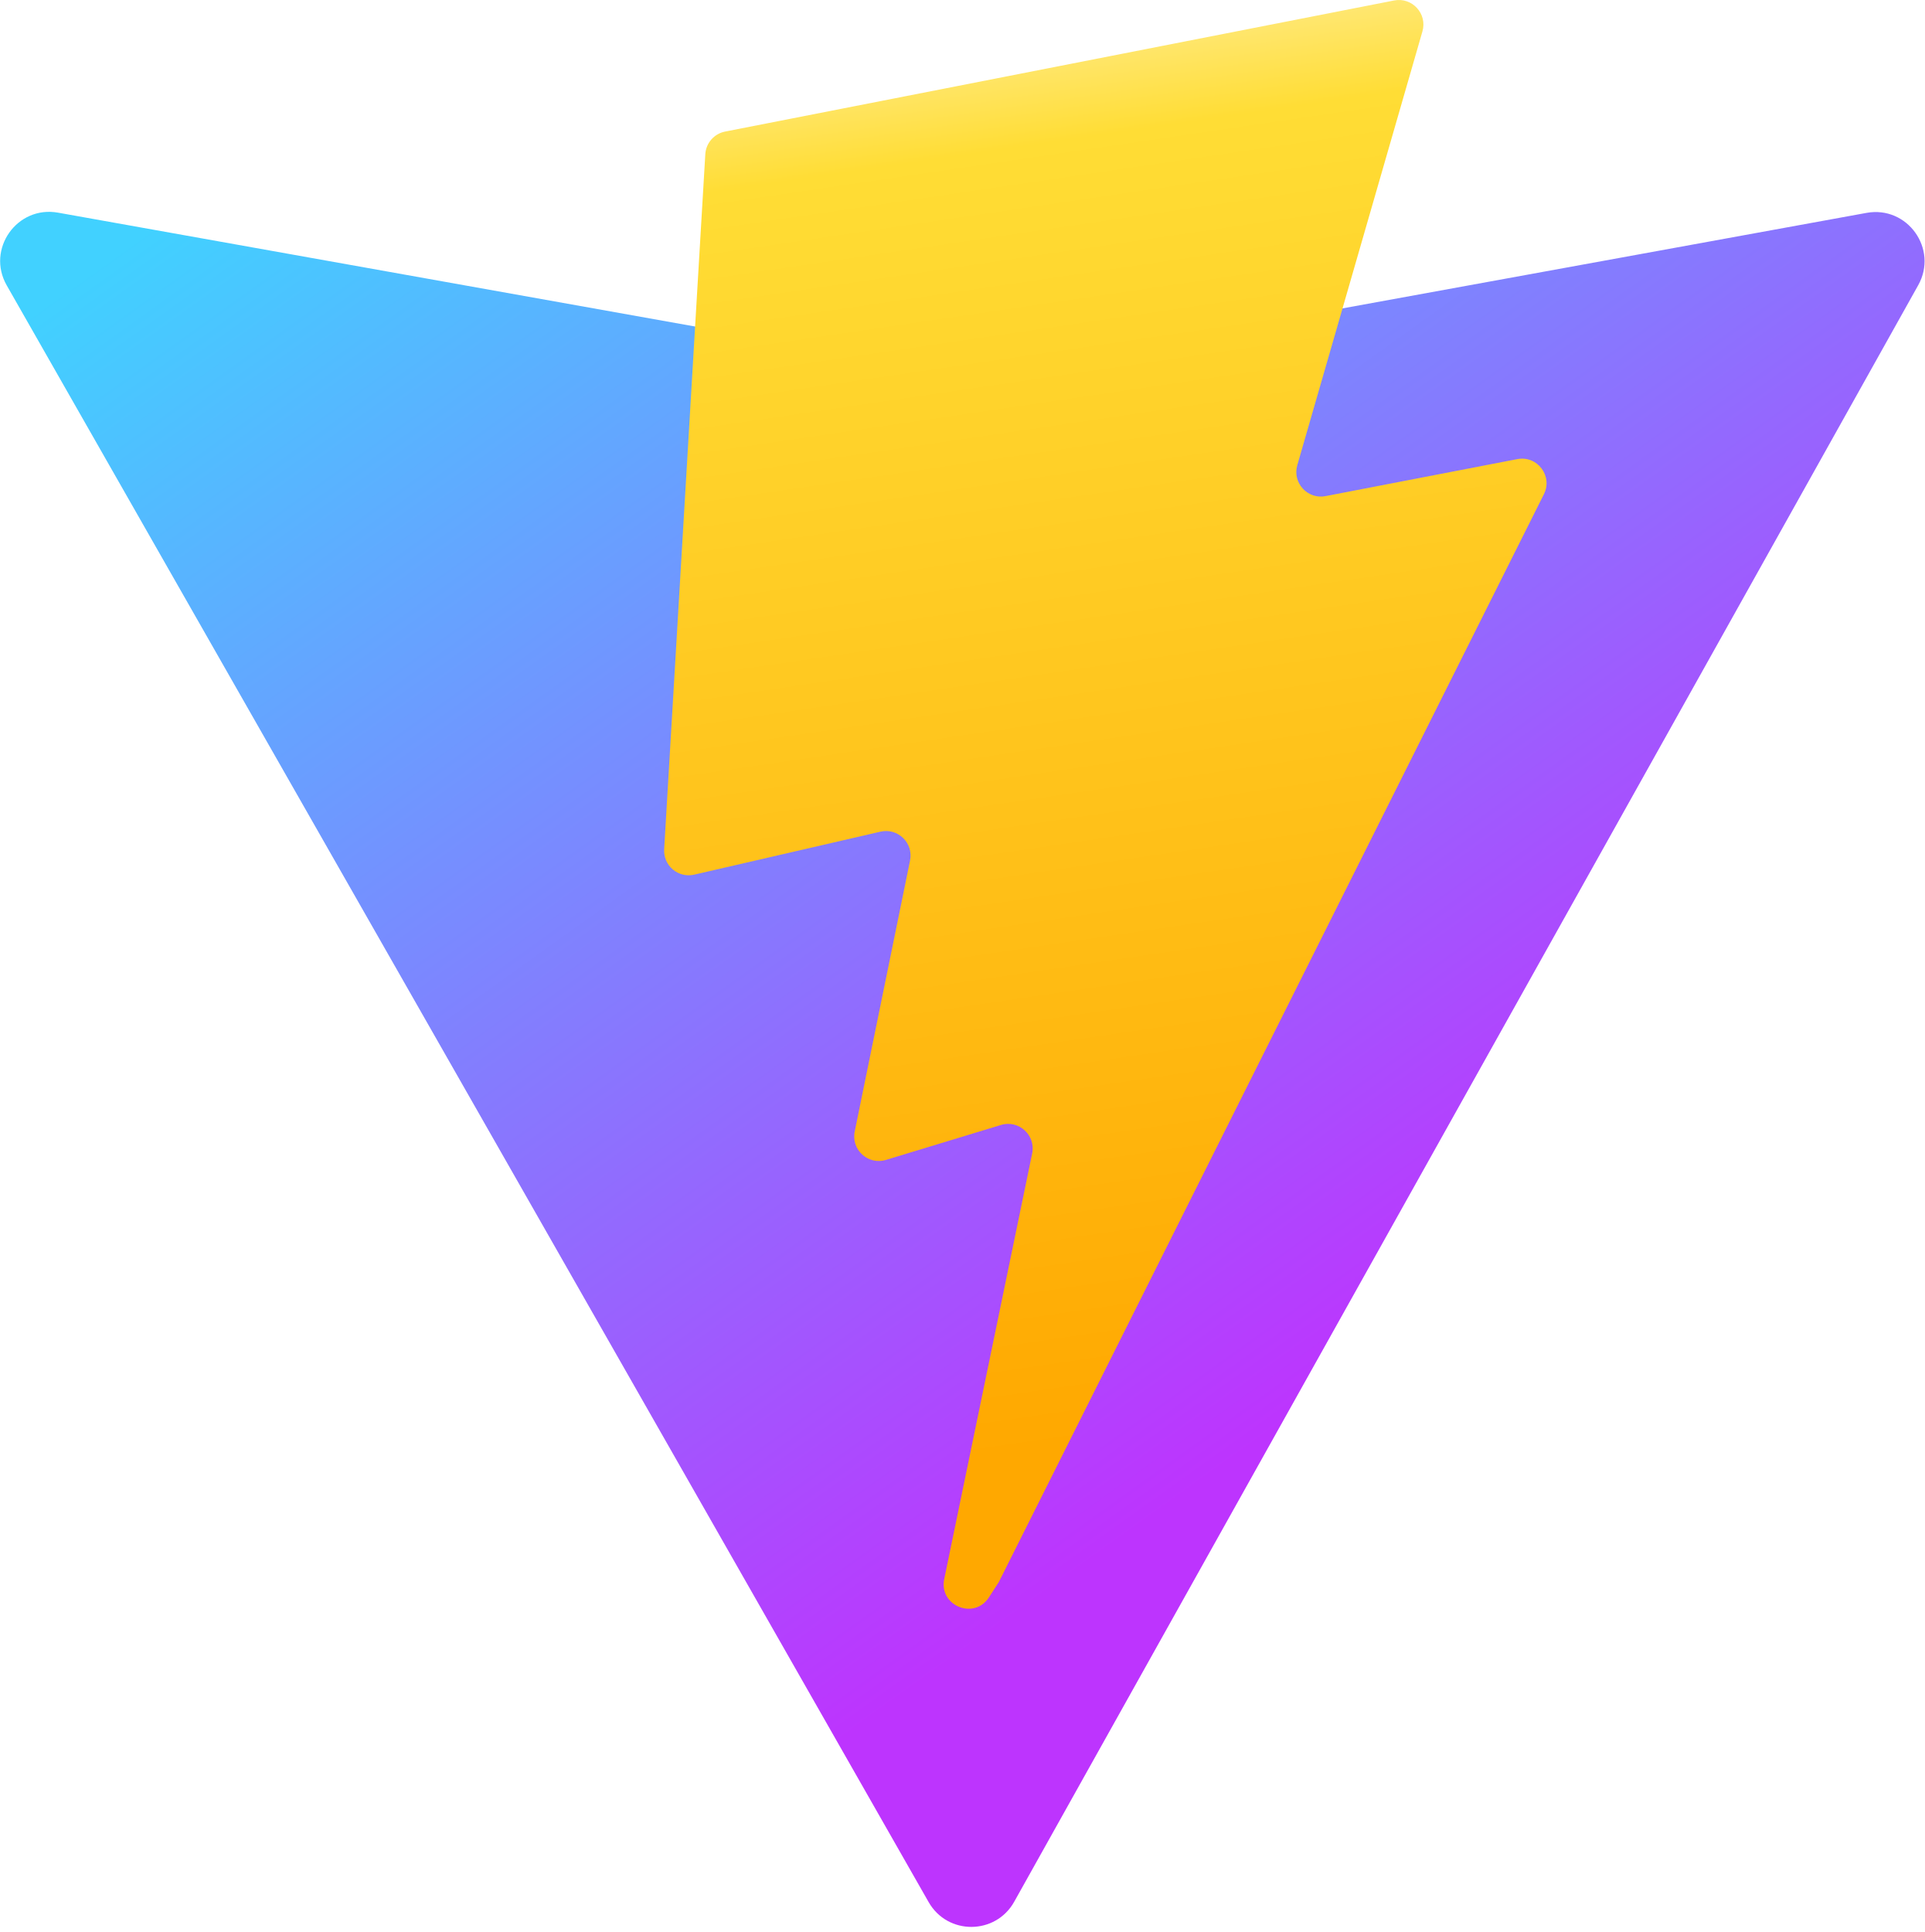
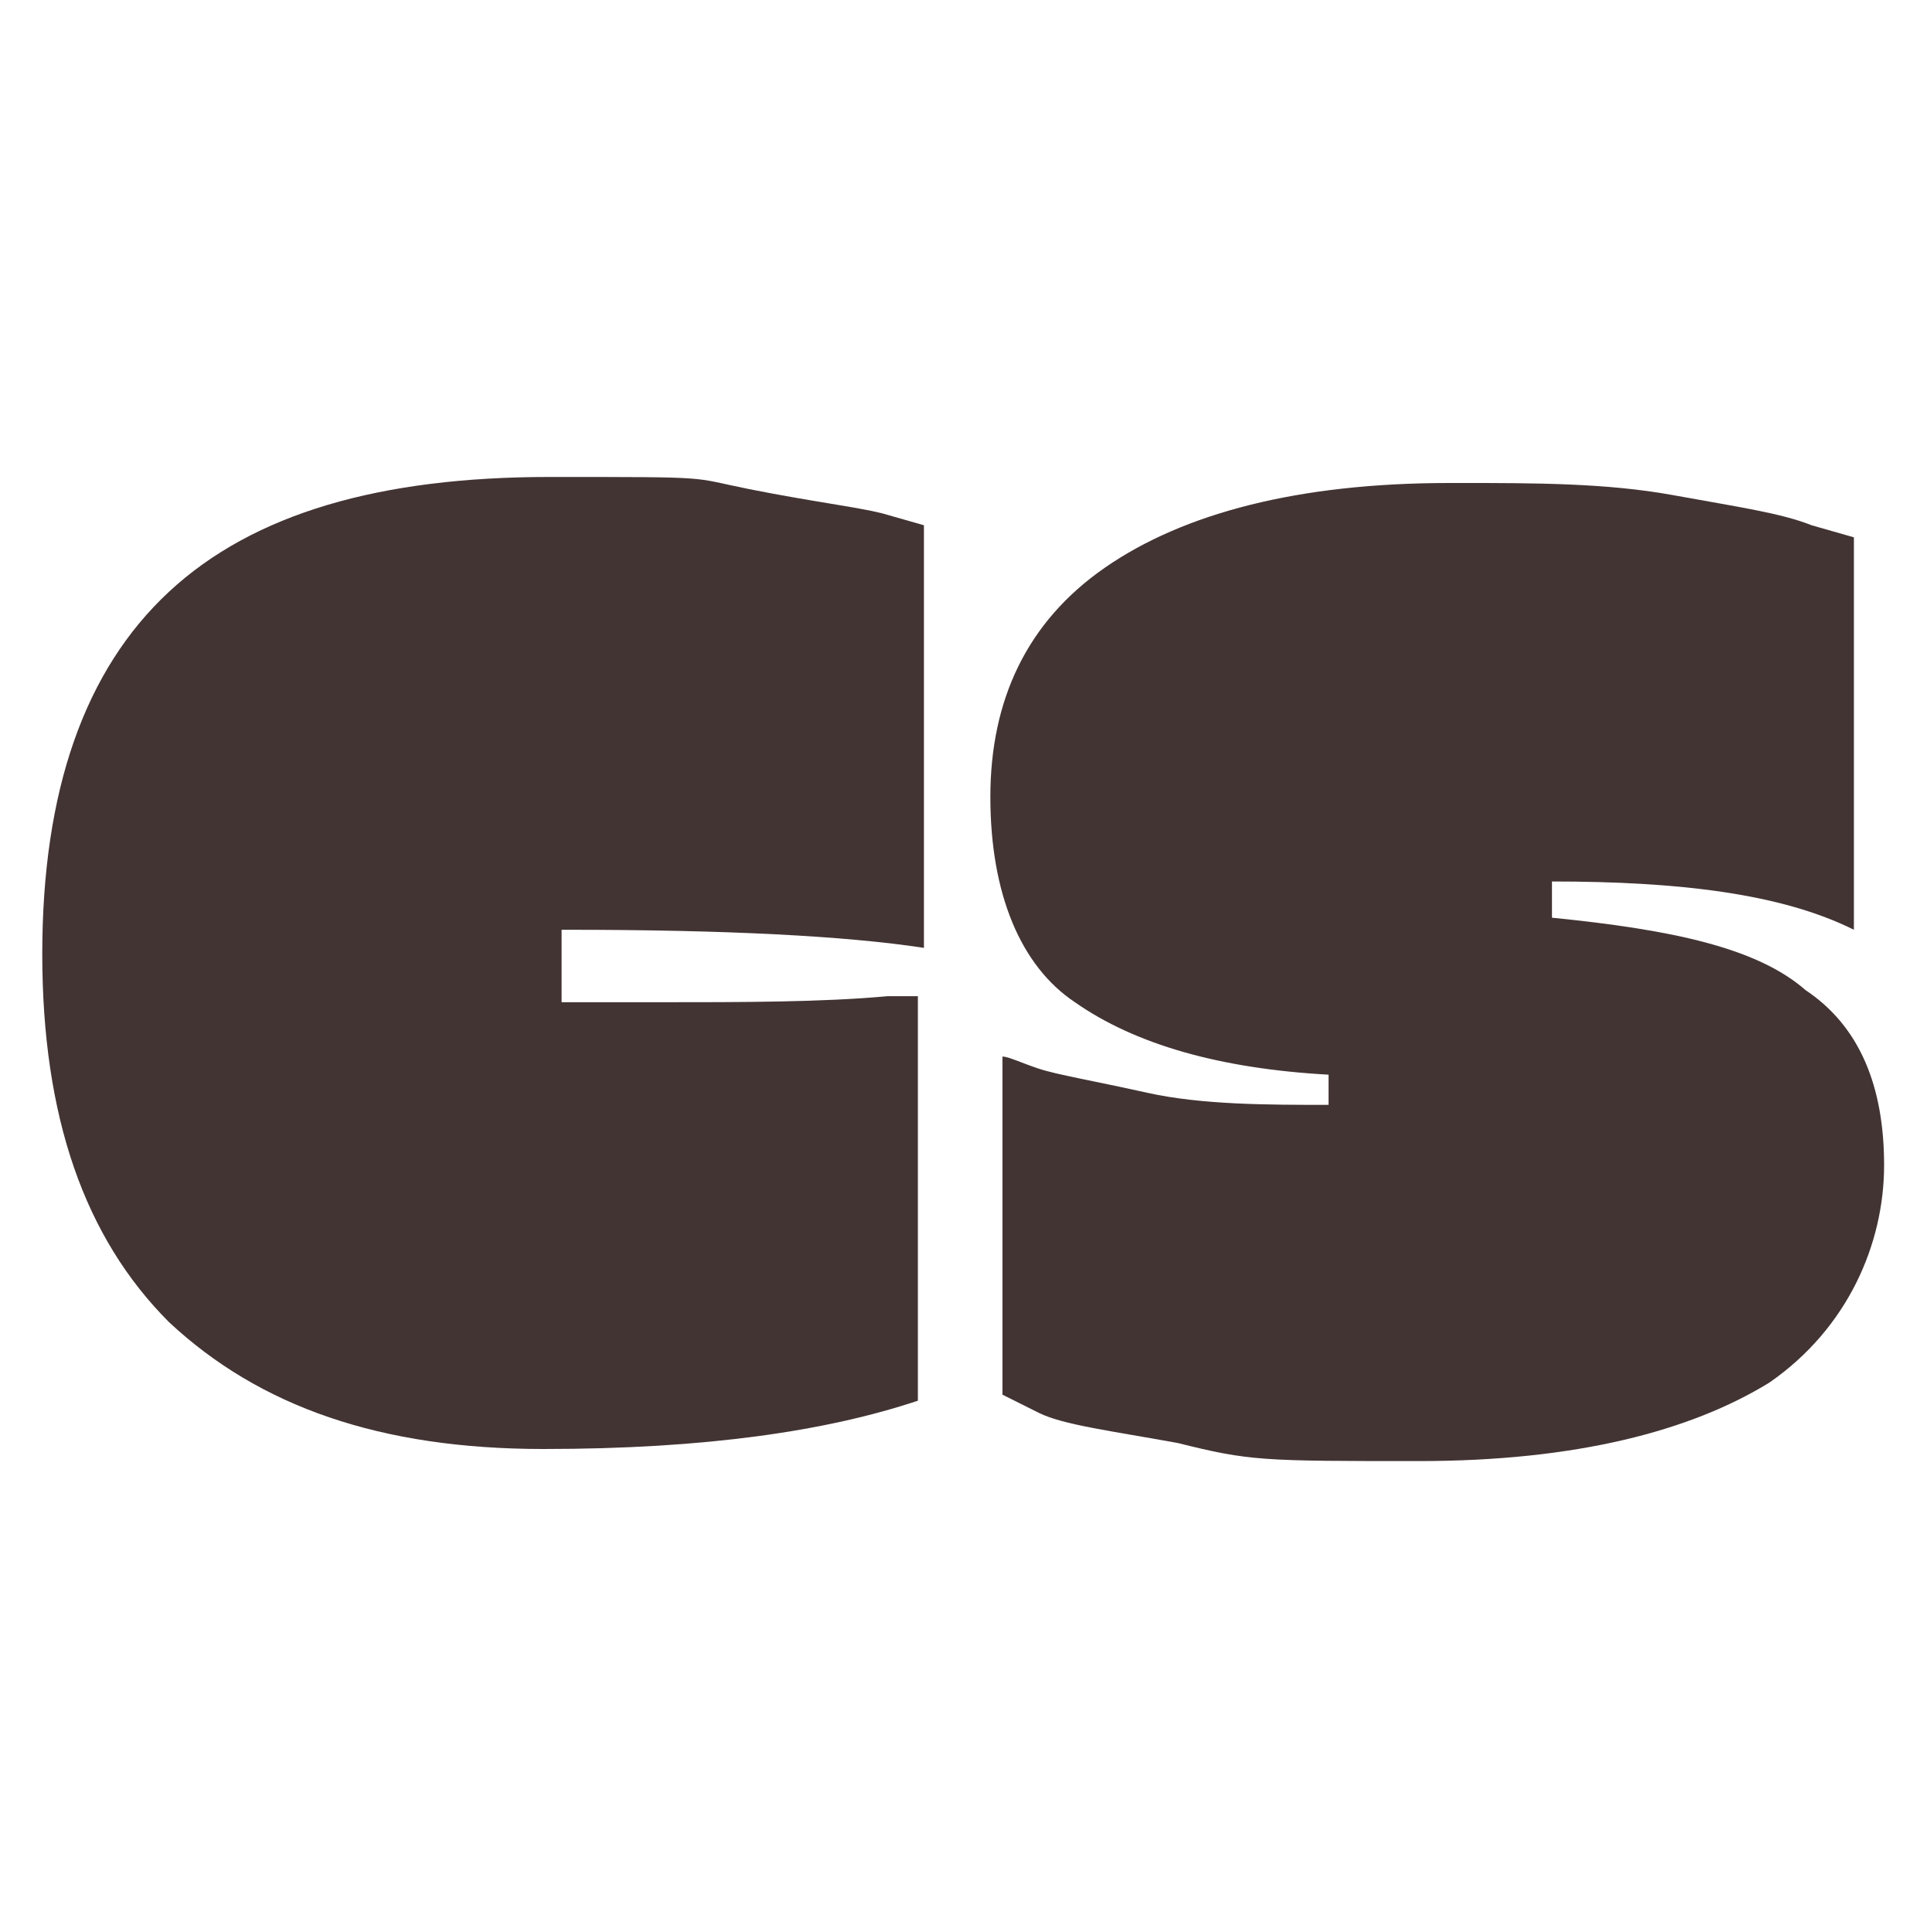
- <svg xmlns="http://www.w3.org/2000/svg" aria-hidden="true" role="img" class="iconify iconify--logos" width="31.88" height="32" preserveAspectRatio="xMidYMid meet" viewBox="0 0 256 257">
+ <svg xmlns="http://www.w3.org/2000/svg" version="1.1" viewBox="0 0 31.9 32">
  <defs>
-     <linearGradient id="IconifyId1813088fe1fbc01fb466" x1="-.828%" x2="57.636%" y1="7.652%" y2="78.411%">
-       <stop offset="0%" stop-color="#41D1FF" />
-       <stop offset="100%" stop-color="#BD34FE" />
-     </linearGradient>
-     <linearGradient id="IconifyId1813088fe1fbc01fb467" x1="43.376%" x2="50.316%" y1="2.242%" y2="89.03%">
-       <stop offset="0%" stop-color="#FFEA83" />
-       <stop offset="8.333%" stop-color="#FFDD35" />
-       <stop offset="100%" stop-color="#FFA800" />
-     </linearGradient>
+     <style>
+       .cls-1 {
+         fill: #433434;
+       }
+     </style>
  </defs>
-   <path fill="url(#IconifyId1813088fe1fbc01fb466)" d="M255.153 37.938L134.897 252.976c-2.483 4.44-8.862 4.466-11.382.048L.875 37.958c-2.746-4.814 1.371-10.646 6.827-9.67l120.385 21.517a6.537 6.537 0 0 0 2.322-.004l117.867-21.483c5.438-.991 9.574 4.796 6.877 9.62Z" />
-   <path fill="url(#IconifyId1813088fe1fbc01fb467)" d="M185.432.063L96.44 17.501a3.268 3.268 0 0 0-2.634 3.014l-5.474 92.456a3.268 3.268 0 0 0 3.997 3.378l24.777-5.718c2.318-.535 4.413 1.507 3.936 3.838l-7.361 36.047c-.495 2.426 1.782 4.5 4.151 3.78l15.304-4.649c2.372-.72 4.652 1.36 4.15 3.788l-11.698 56.621c-.732 3.542 3.979 5.473 5.943 2.437l1.313-2.028l72.516-144.72c1.215-2.423-.88-5.186-3.54-4.672l-25.505 4.922c-2.396.462-4.435-1.77-3.759-4.114l16.646-57.705c.677-2.35-1.37-4.583-3.769-4.113Z" />
+   <g>
+     <g id="Capa_1">
+       <g>
+         <path class="cls-1" d="M9.3,15.4v1.2c.3,0,.8,0,1.6,0,1.4,0,2.7,0,3.8-.1h.5s0,6.7,0,6.7c-1.5.5-3.5.8-6.2.8s-4.7-.7-6.2-2.1c-1.4-1.4-2.1-3.4-2.1-6.1s.7-4.7,2.1-6c1.4-1.3,3.5-1.9,6.3-1.9s2.3,0,3.3.2,1.8.3,2.2.4l.7.2v7c-1.3-.2-3.3-.3-5.9-.3Z" />
+         <path class="cls-1" d="M24.2,8c1.2,0,2.4,0,3.5.2,1.1.2,1.8.3,2.3.5l.7.2v6.5c-1.2-.6-2.9-.8-5-.8v.6c2,.2,3.4.5,4.2,1.2.9.6,1.3,1.6,1.3,2.9s-.6,2.7-1.9,3.6c-1.3.8-3.2,1.3-5.8,1.3s-2.8,0-4-.3c-1.1-.2-1.9-.3-2.3-.5l-.6-.3v-5.6c.1,0,.3.1.6.2.3.1.9.2,1.8.4.9.2,2,.2,3,.2v-.5c-1.8-.1-3.2-.5-4.2-1.2-.9-.6-1.4-1.8-1.4-3.4s.6-2.9,1.9-3.8c1.3-.9,3.2-1.4,5.7-1.4Z" />
+       </g>
+     </g>
+   </g>
</svg>
